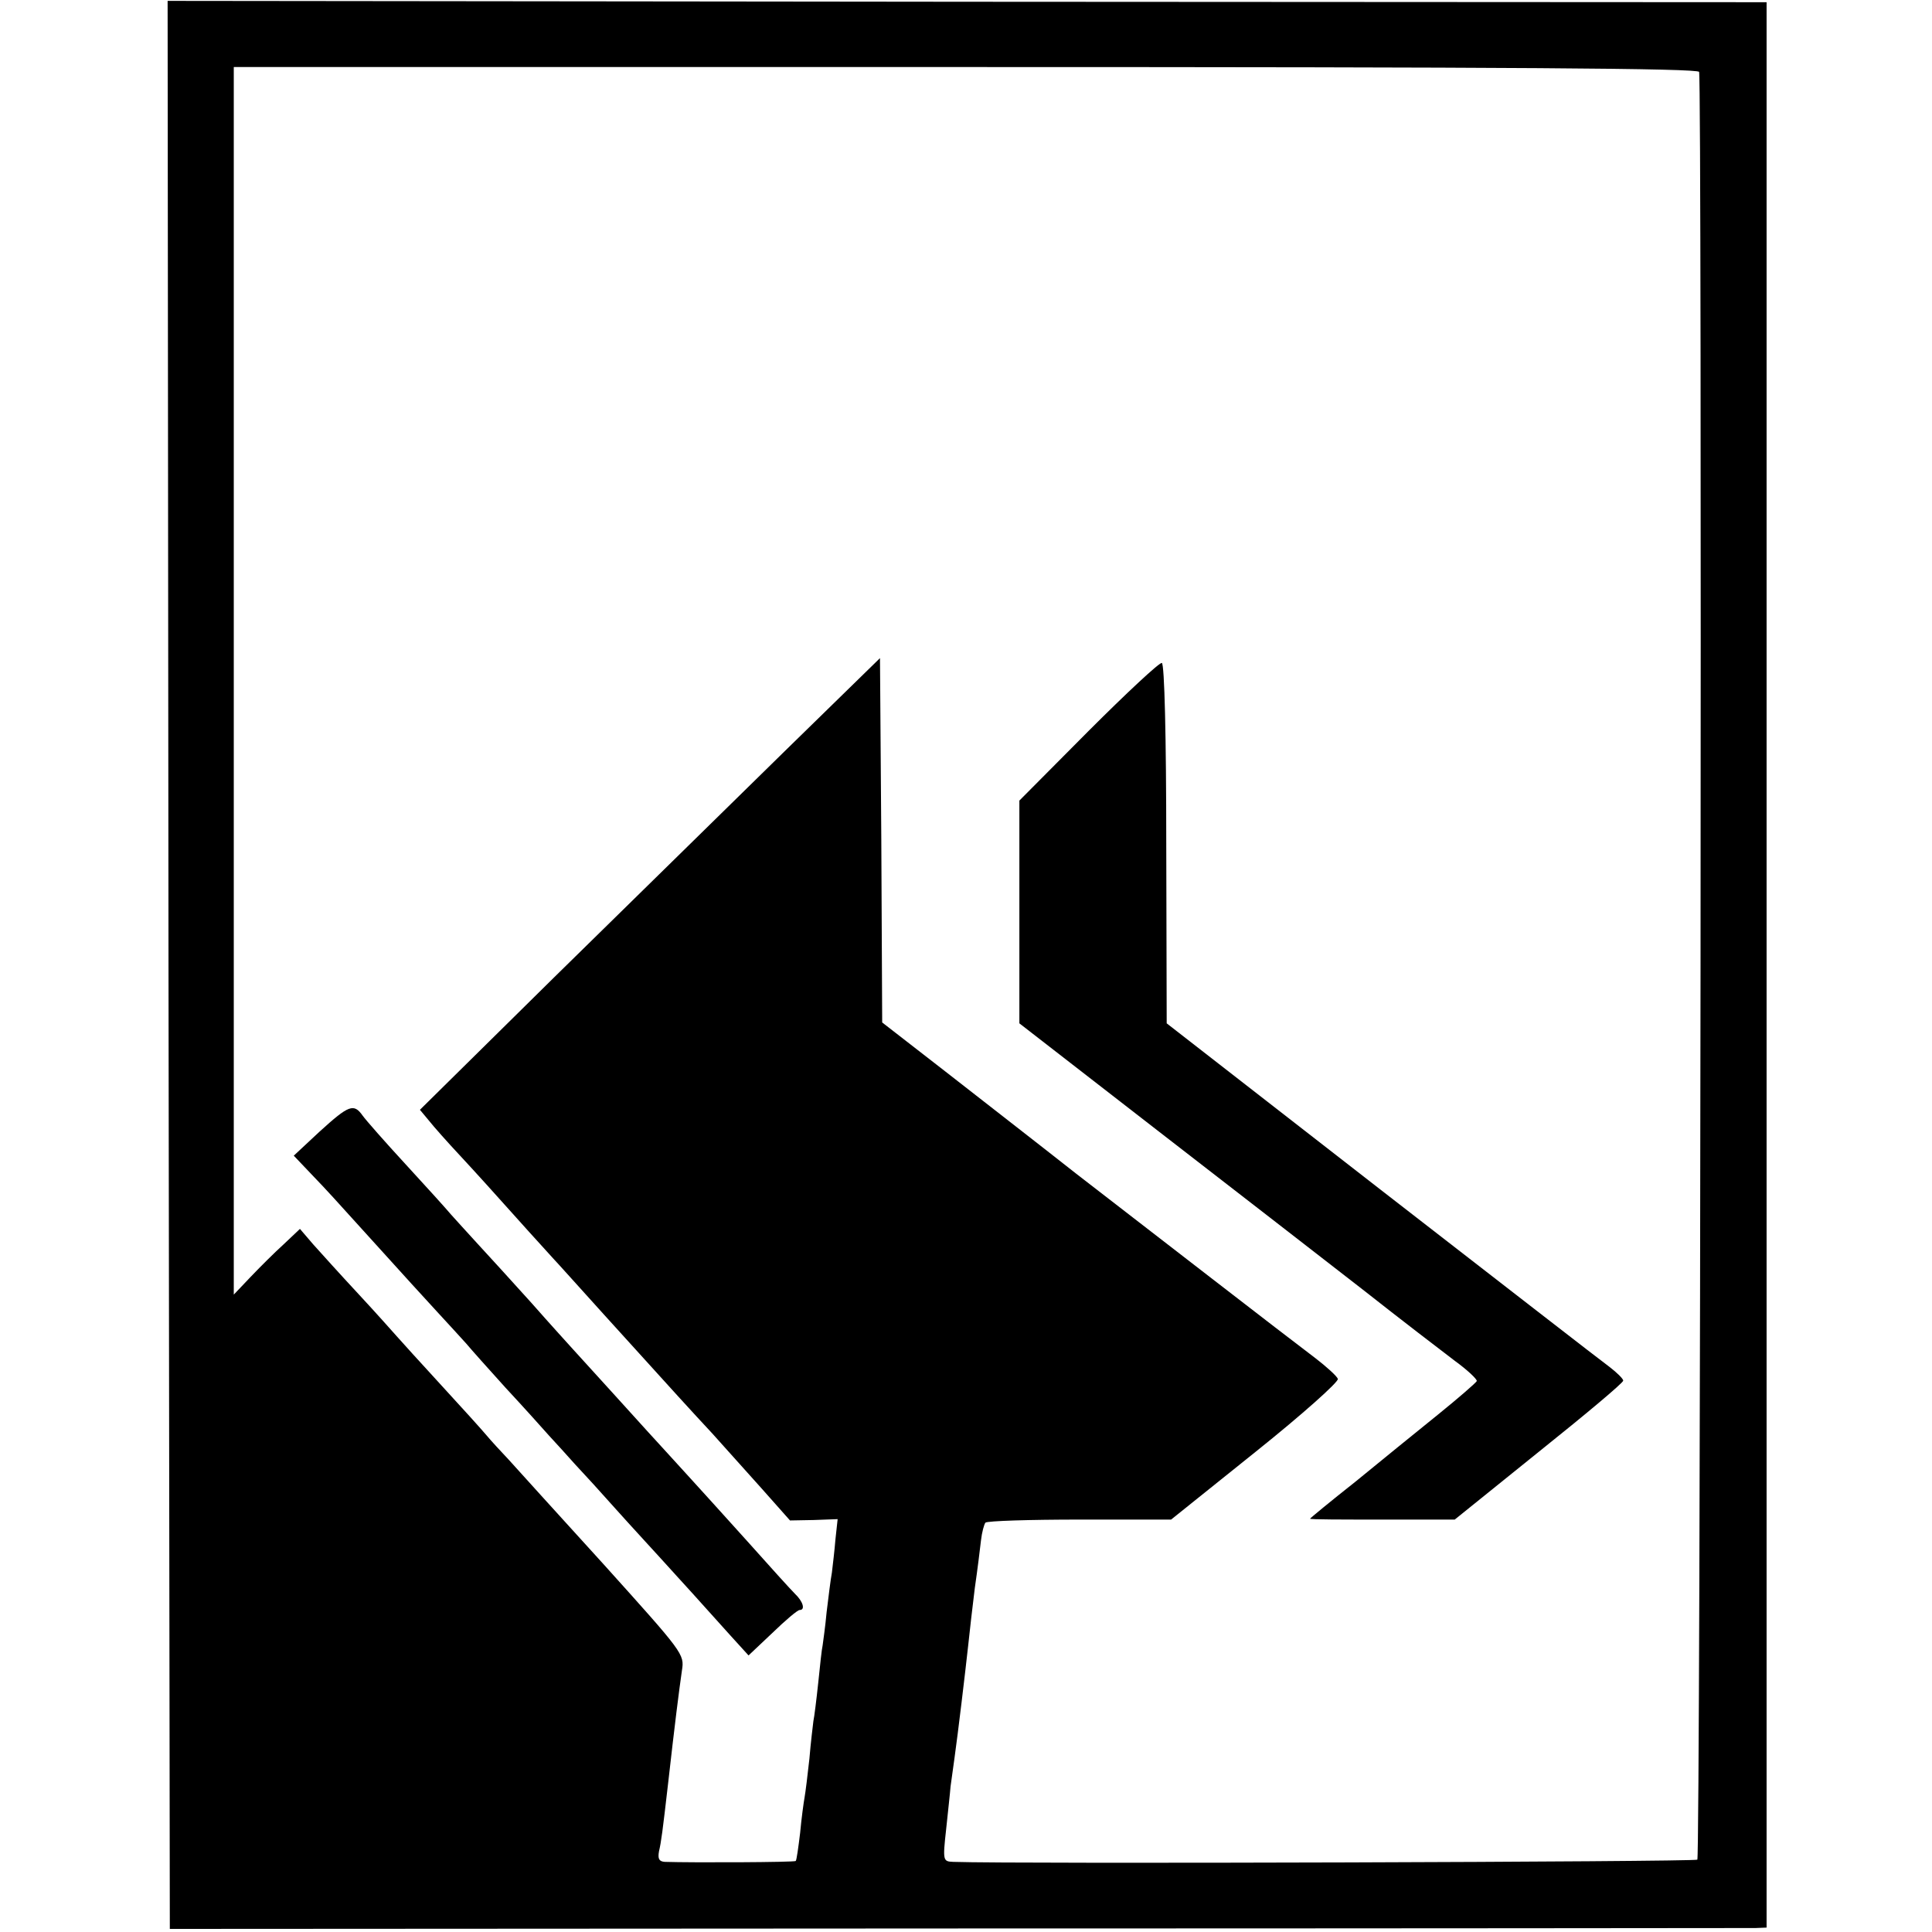
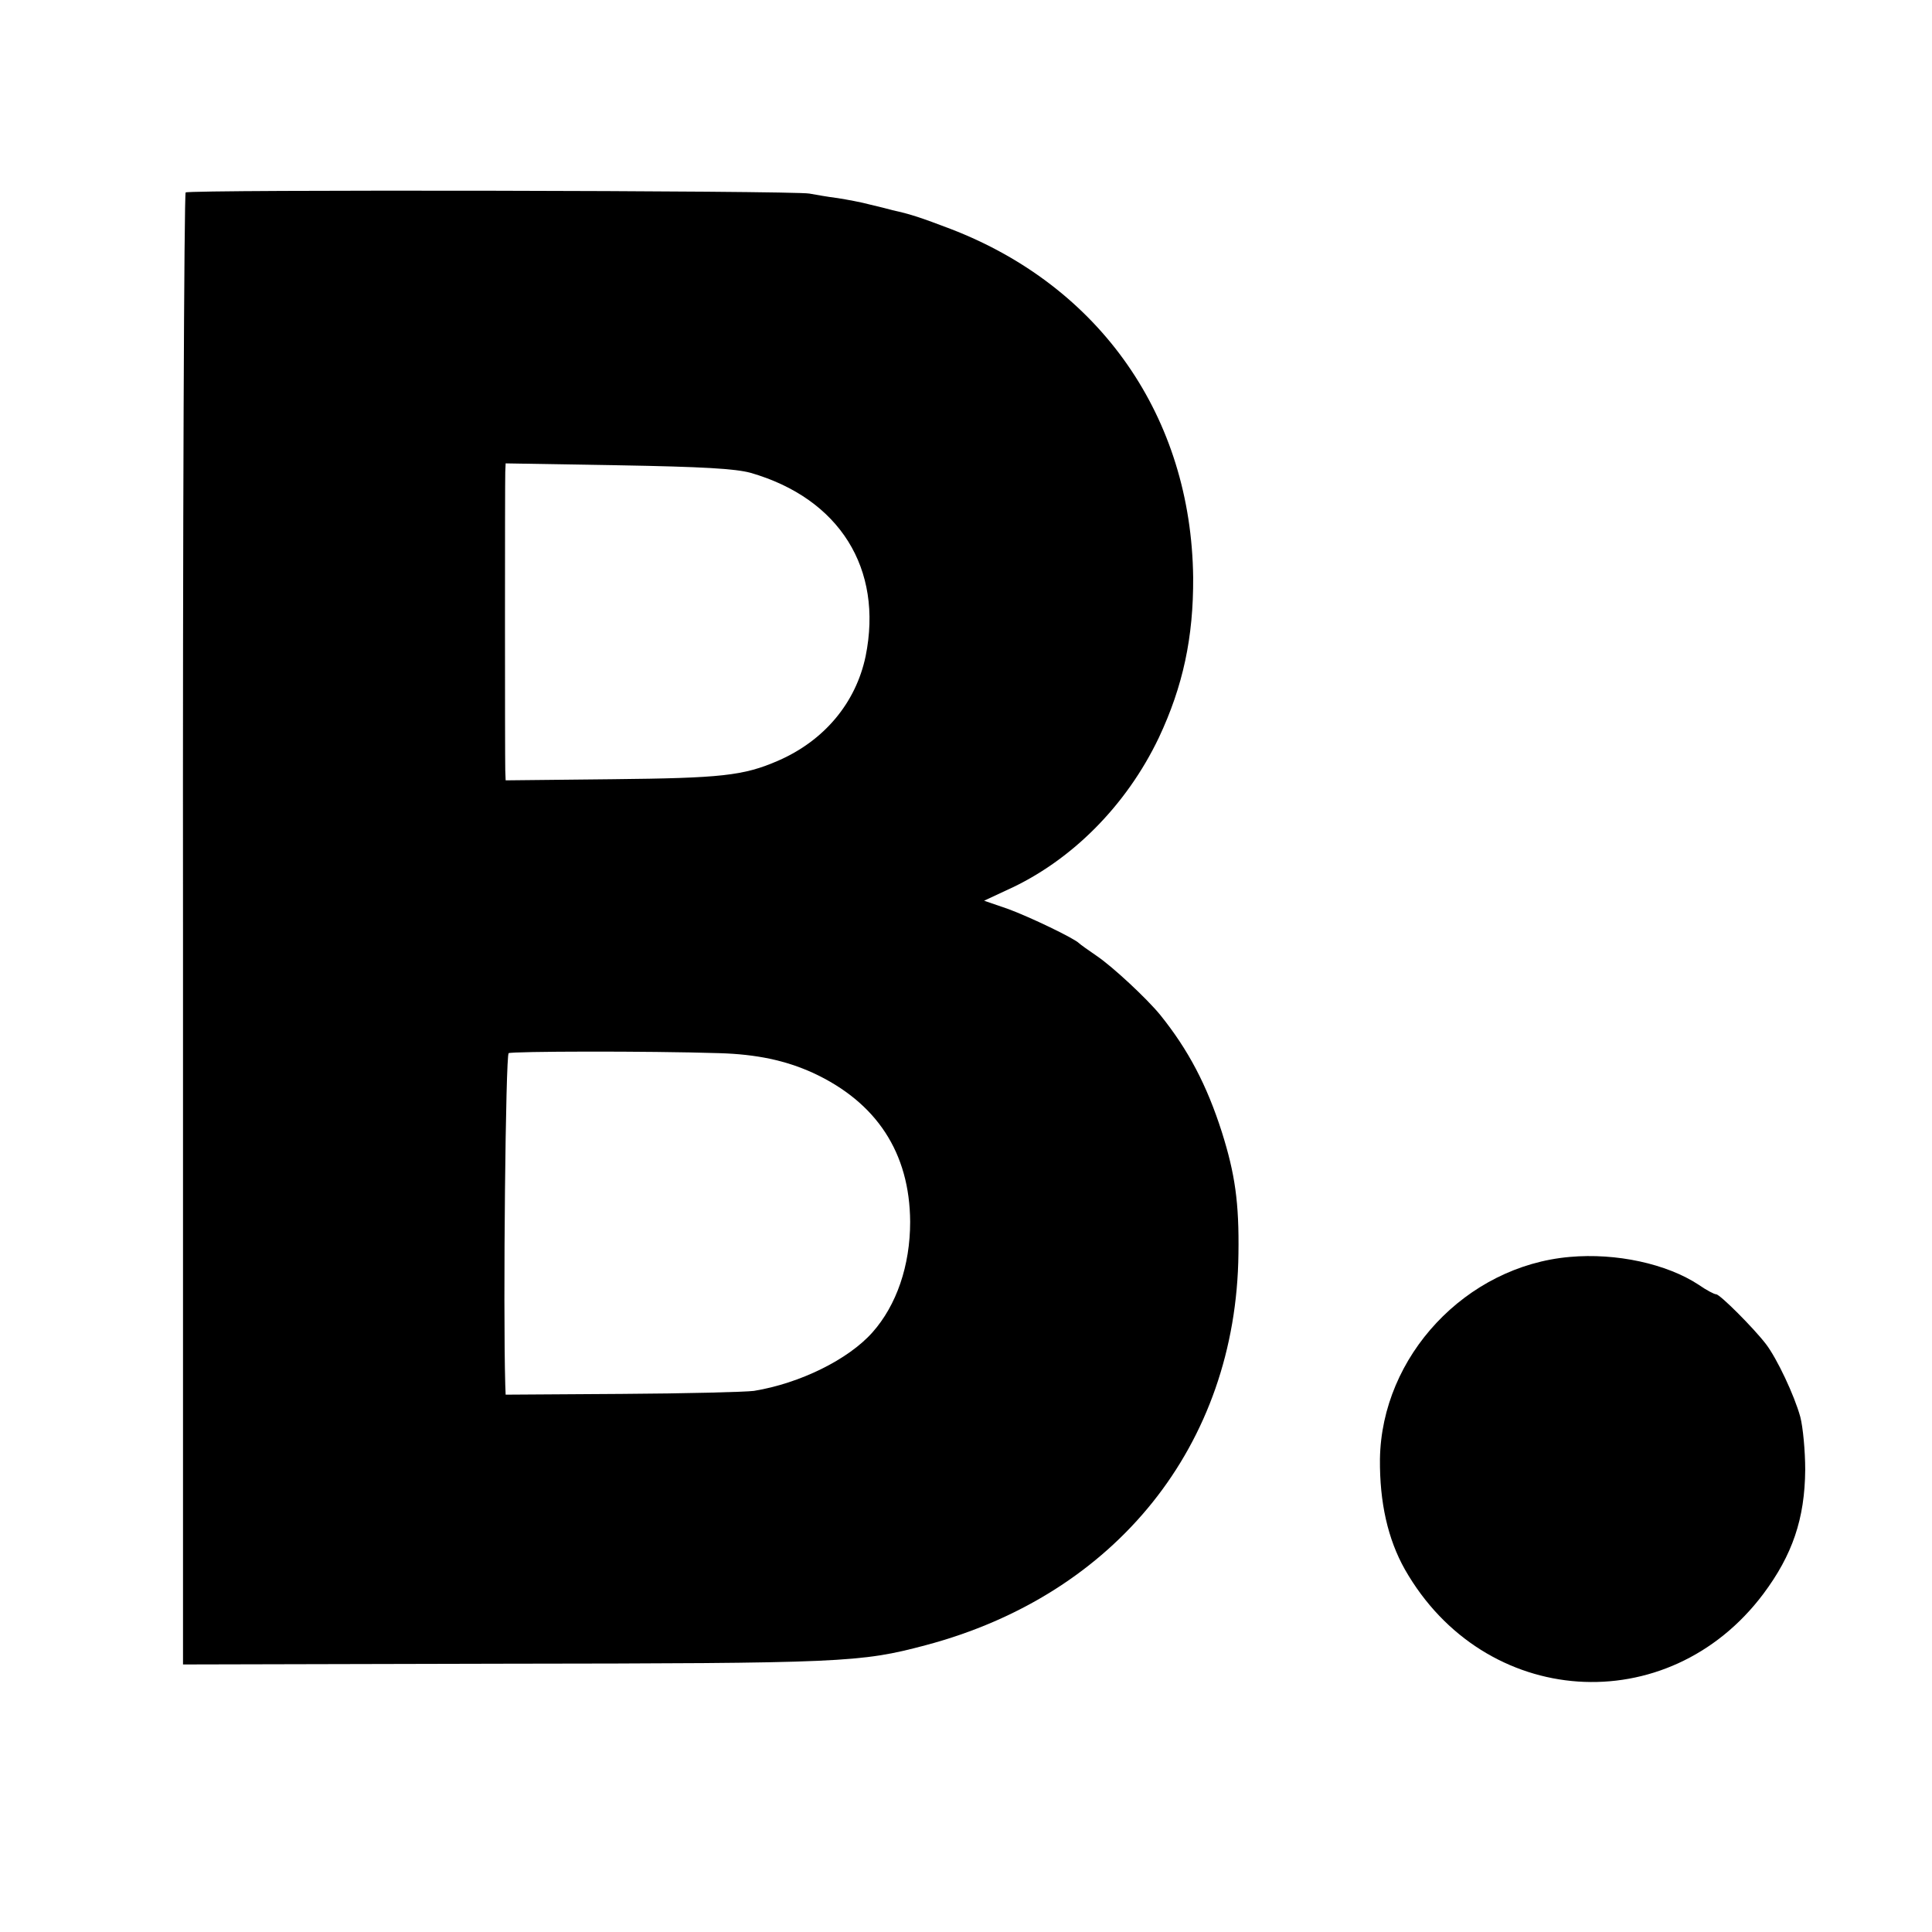
- <svg xmlns="http://www.w3.org/2000/svg" version="1.0" width="438pt" height="438pt" viewBox="0 0 438 438" preserveAspectRatio="xMidYMid meet">
-   <g transform="translate(0,438) scale(0.1,-0.1)" fill="#000000" stroke="none">
-     <path d="M382 2192 l3 -2185 1785 1 c982 0 1796 1 1810 1 l25 1 0 2183 0 2182 -1813 1 -1812 2 2 -2186z m3470 2025 c7 -22 3 -4046 -4 -4053 -6 -5 -1544 -10 -1687 -5 -23 1 -24 2 -16 74 4 39 9 83 10 97 2 14 6 43 9 65 8 57 24 191 31 255 3 30 10 89 15 130 6 41 12 90 14 108 2 18 7 36 10 40 4 4 101 7 214 7 l207 0 192 154 c105 84 189 159 186 165 -2 6 -25 27 -51 47 -73 55 -371 286 -542 418 -85 67 -219 171 -297 232 l-143 111 -2 413 -3 413 -216 -211 c-119 -117 -354 -347 -522 -512 l-305 -301 20 -24 c11 -14 43 -50 72 -81 28 -30 85 -93 126 -139 41 -46 80 -88 85 -94 6 -6 57 -63 114 -126 173 -191 193 -213 246 -270 27 -30 78 -87 113 -126 l63 -71 54 1 54 2 -5 -46 c-2 -25 -6 -58 -8 -75 -3 -16 -8 -57 -12 -90 -3 -33 -8 -67 -9 -75 -2 -8 -6 -46 -10 -85 -4 -38 -9 -78 -11 -87 -1 -9 -6 -48 -9 -85 -4 -37 -9 -77 -11 -88 -2 -11 -7 -47 -10 -80 -4 -33 -8 -62 -10 -64 -2 -3 -236 -4 -297 -2 -13 1 -16 7 -13 24 5 21 8 44 21 157 15 133 24 204 31 253 6 37 3 40 -177 240 -101 111 -198 218 -215 237 -18 19 -41 44 -51 56 -10 12 -56 63 -103 114 -47 51 -92 101 -100 110 -8 9 -47 53 -87 96 -40 43 -86 94 -103 113 l-30 35 -37 -35 c-21 -19 -54 -52 -75 -74 l-38 -40 0 1391 0 1392 1659 0 c1252 0 1660 -3 1663 -11z" />
-     <path d="M2468 2723 l-157 -158 0 -252 0 -253 312 -242 c172 -133 382 -296 467 -362 85 -67 179 -139 208 -161 29 -21 51 -42 50 -46 -2 -4 -41 -38 -88 -76 -47 -38 -131 -106 -187 -152 -57 -45 -103 -83 -103 -84 0 -2 74 -2 164 -2 l164 0 191 154 c105 84 191 156 191 161 0 4 -14 18 -31 31 -18 13 -251 194 -518 401 l-486 378 -1 407 c0 241 -4 408 -10 410 -5 2 -80 -68 -166 -154z" />
-     <path d="M725 1815 l-59 -55 39 -41 c45 -47 38 -40 155 -169 47 -52 106 -117 132 -145 26 -28 55 -60 65 -71 10 -12 50 -57 89 -100 40 -43 84 -92 99 -109 15 -16 42 -46 59 -65 18 -19 59 -64 91 -100 32 -36 96 -105 141 -155 45 -49 99 -110 121 -134 l40 -44 54 51 c30 29 57 52 62 52 13 0 8 19 -11 37 -10 10 -58 63 -107 118 -127 141 -157 173 -185 204 -14 15 -63 69 -110 121 -47 52 -92 101 -100 110 -8 9 -51 56 -95 106 -44 49 -99 109 -122 134 -23 25 -50 55 -60 66 -10 12 -56 63 -103 114 -47 51 -91 101 -98 111 -20 28 -31 24 -97 -36z" />
+ <svg xmlns="http://www.w3.org/2000/svg" width="682.667" height="682.667" preserveAspectRatio="xMidYMid meet" version="1.0" viewBox="0 0 512 512">
+   <g fill="#000" stroke="none">
+     <path d="M492 4610 c-4 -3 -8 -882 -7 -1953 l0 -1948 850 2 c898 1 945 3 1118 49 505 134 823 531 829 1037 2 136 -9 212 -44 323 -40 125 -89 218 -163 310 -35 43 -126 128 -169 157 -22 15 -43 30 -46 33 -12 13 -131 70 -188 91 l-64 22 60 28 c171 77 317 224 403 404 64 136 92 266 91 425 -5 424 -245 770 -642 923 -79 30 -105 39 -155 50 -11 3 -38 10 -60 15 -22 6 -60 13 -85 17 -25 3 -58 9 -75 12 -36 8 -1643 11 -1653 3z m1497 -743 c236 -68 352 -254 305 -486 -26 -124 -110 -224 -232 -277 -92 -40 -151 -46 -439 -49 l-283 -3 -1 27 c-1 36 -1 760 0 790 l1 23 298 -5 c226 -4 310 -9 351 -20z m-82 -1538 c98 -3 174 -19 247 -52 169 -78 257 -212 258 -395 0 -116 -36 -221 -100 -293 -64 -72 -192 -135 -314 -155 -23 -3 -181 -7 -350 -8 l-308 -2 -1 26 c-6 210 1 874 9 879 9 5 366 6 559 0z" transform="translate(0,512) scale(0.1,-0.1)" />
+     <path d="M4160 1789 c-275 -24 -499 -263 -503 -536 -1 -115 21 -212 66 -292 210 -369 697 -402 950 -65 77 103 110 199 111 329 0 50 -6 113 -13 140 -16 58 -62 155 -91 193 -33 43 -122 132 -132 132 -5 0 -26 11 -46 25 -85 56 -219 85 -342 74z" transform="translate(0,512) scale(0.1,-0.1)" />
  </g>
</svg>
